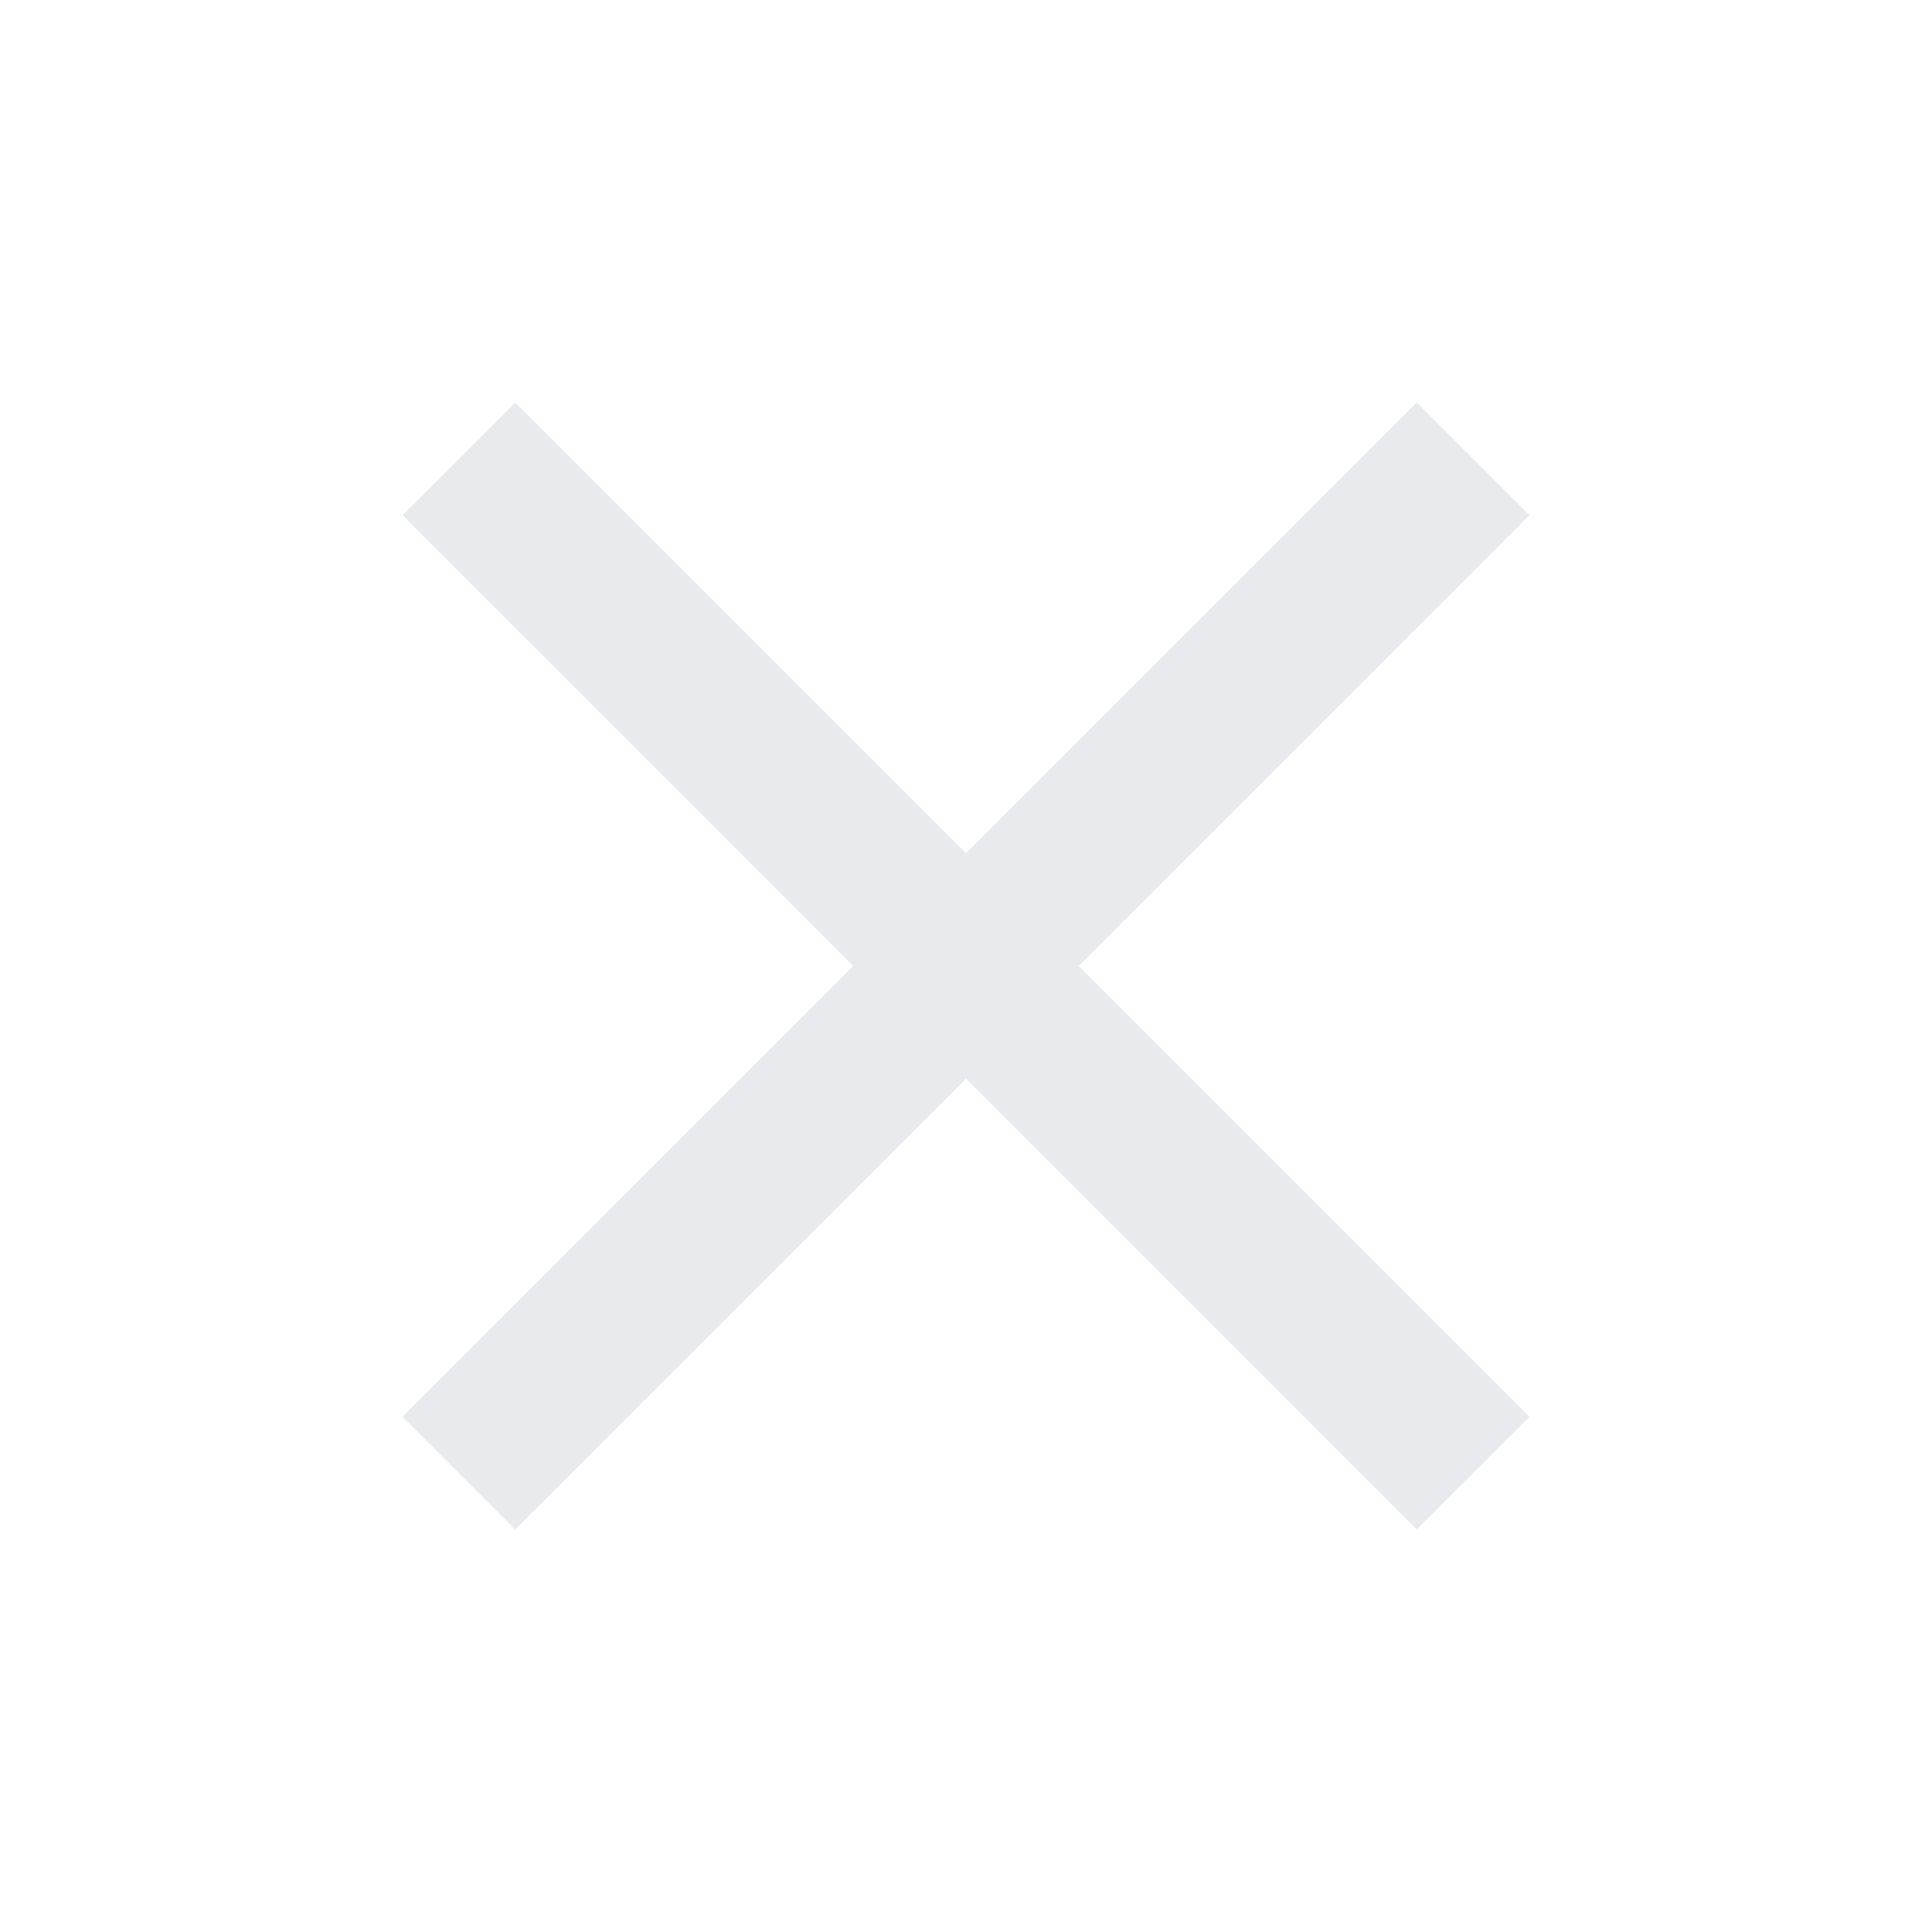
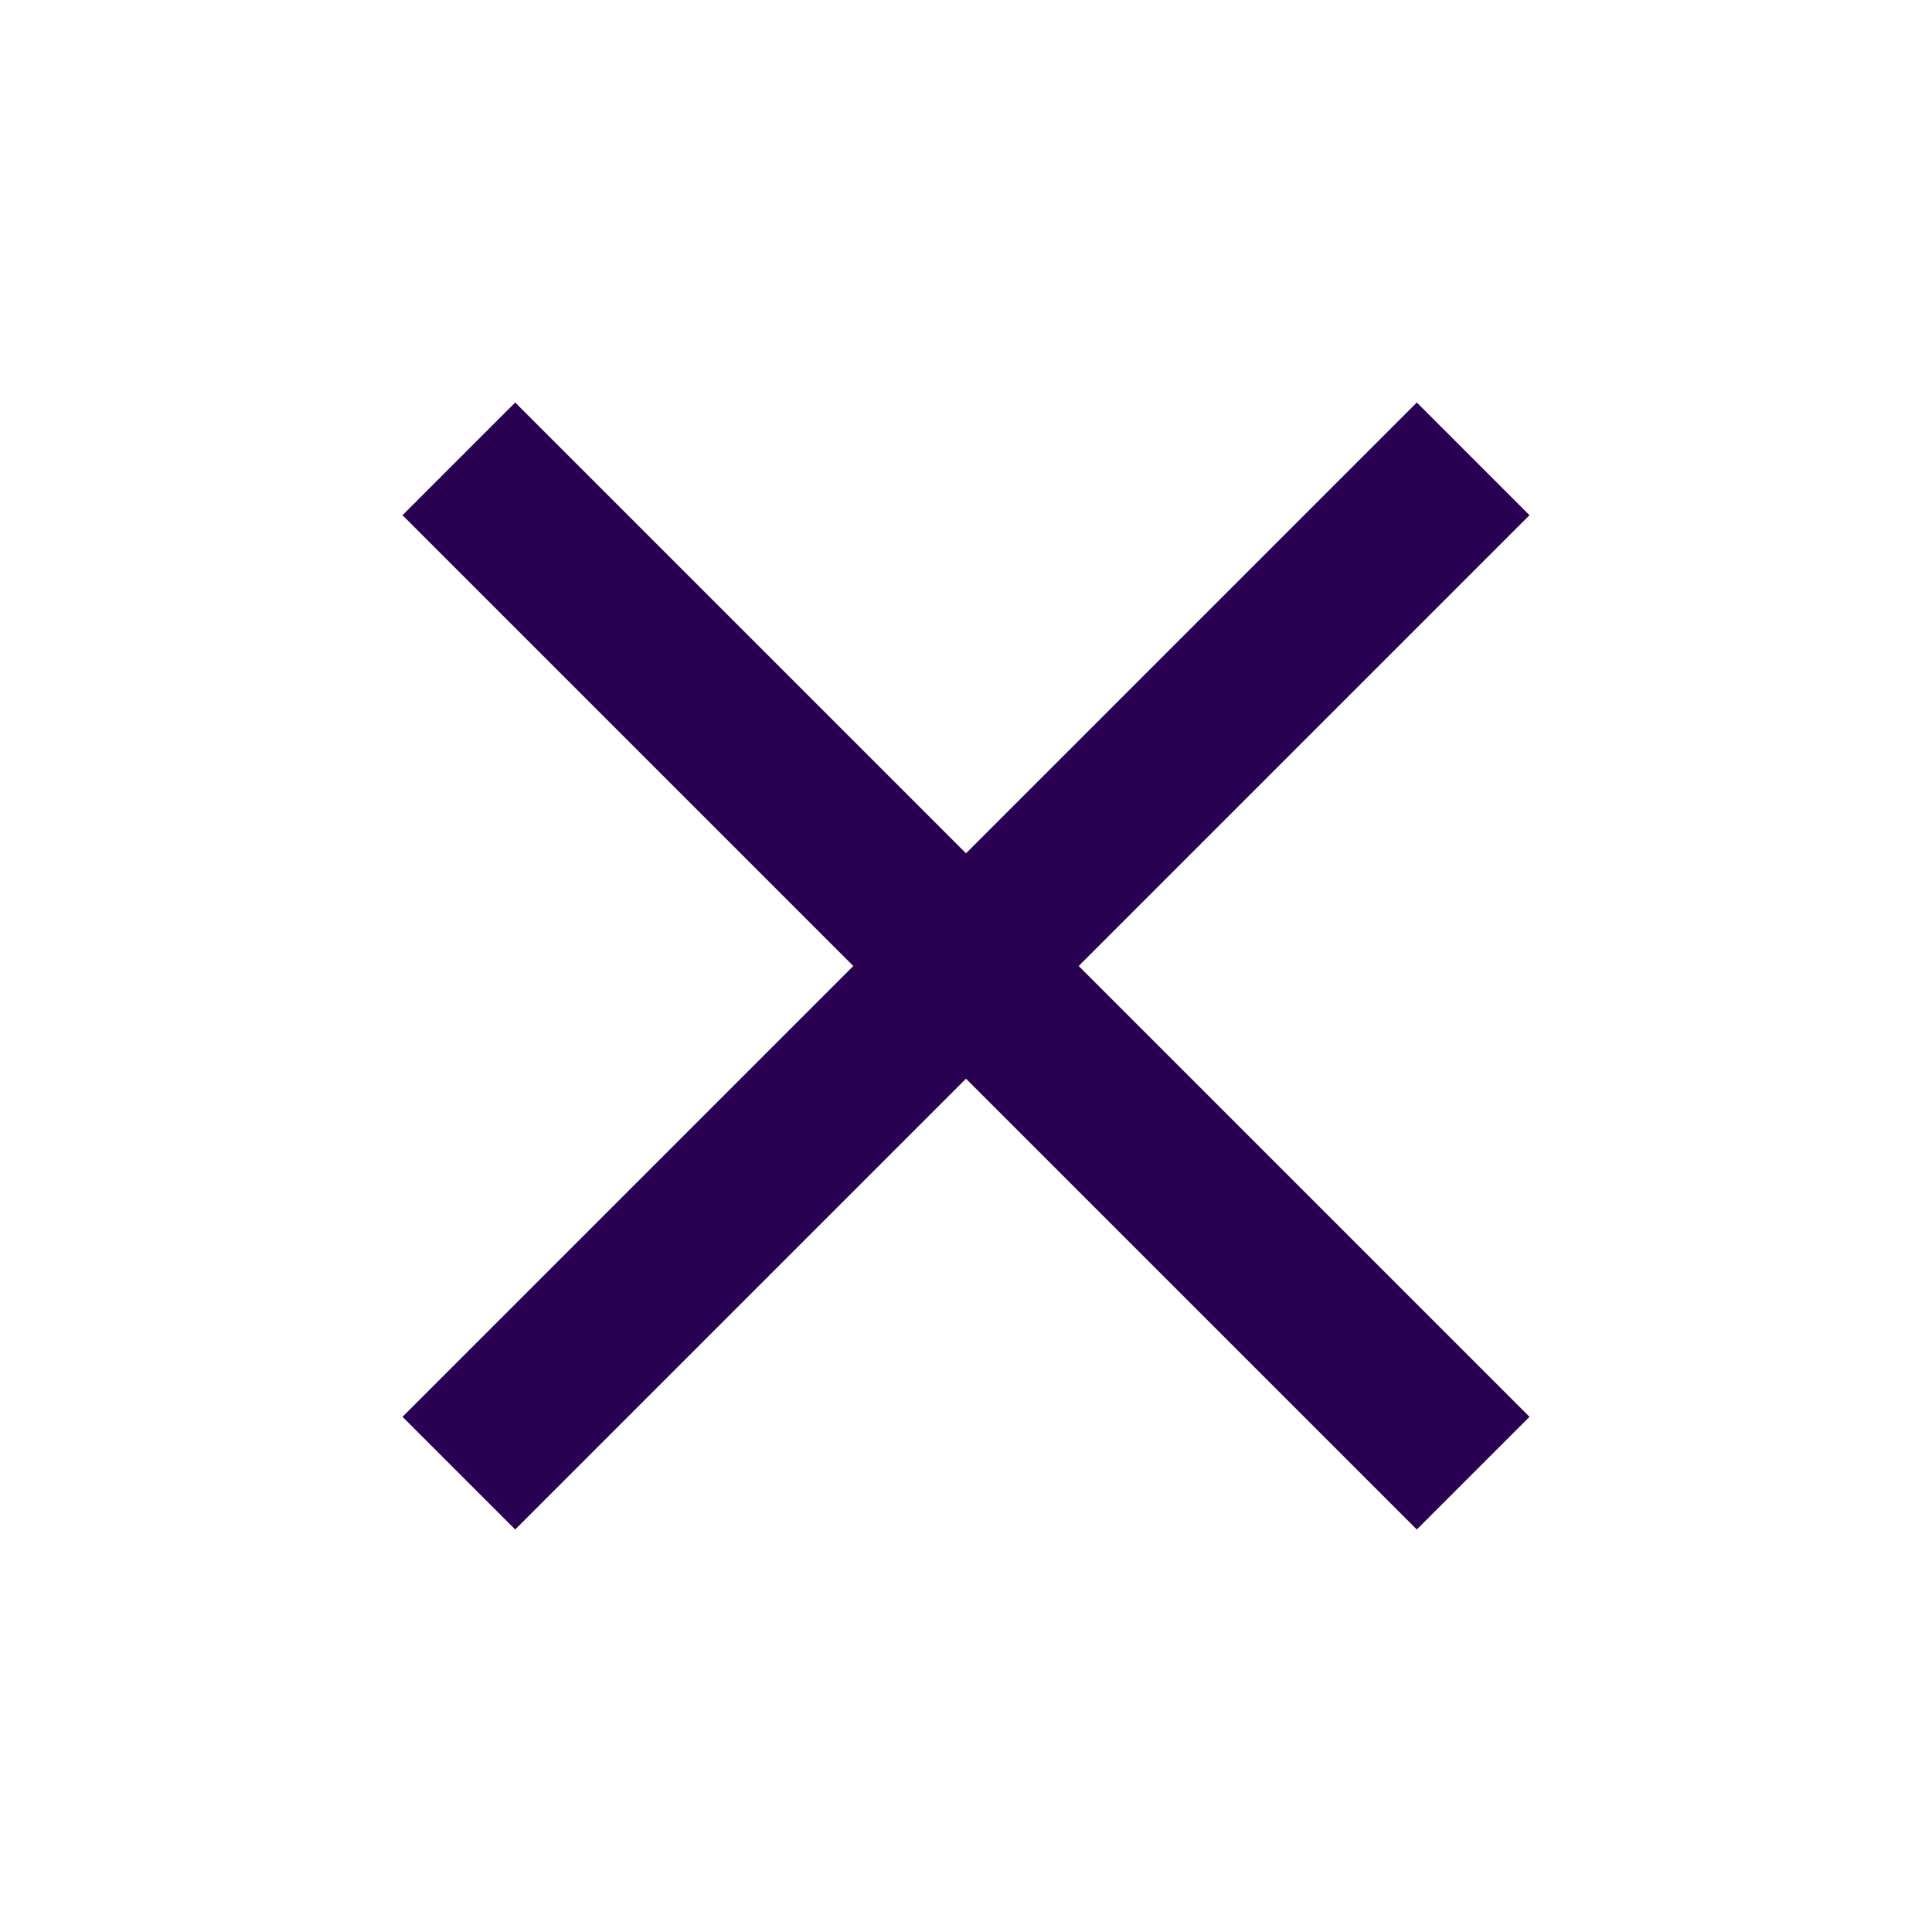
- <svg xmlns="http://www.w3.org/2000/svg" height="24px" viewBox="0 -960 960 960" width="24px" fill="#e8eaed">
+ <svg xmlns="http://www.w3.org/2000/svg" height="28px" viewBox="0 -960 960 960" width="28px" fill="#2A0052">
  <path d="m256-200-56-56 224-224-224-224 56-56 224 224 224-224 56 56-224 224 224 224-56 56-224-224-224 224Z" />
</svg>
